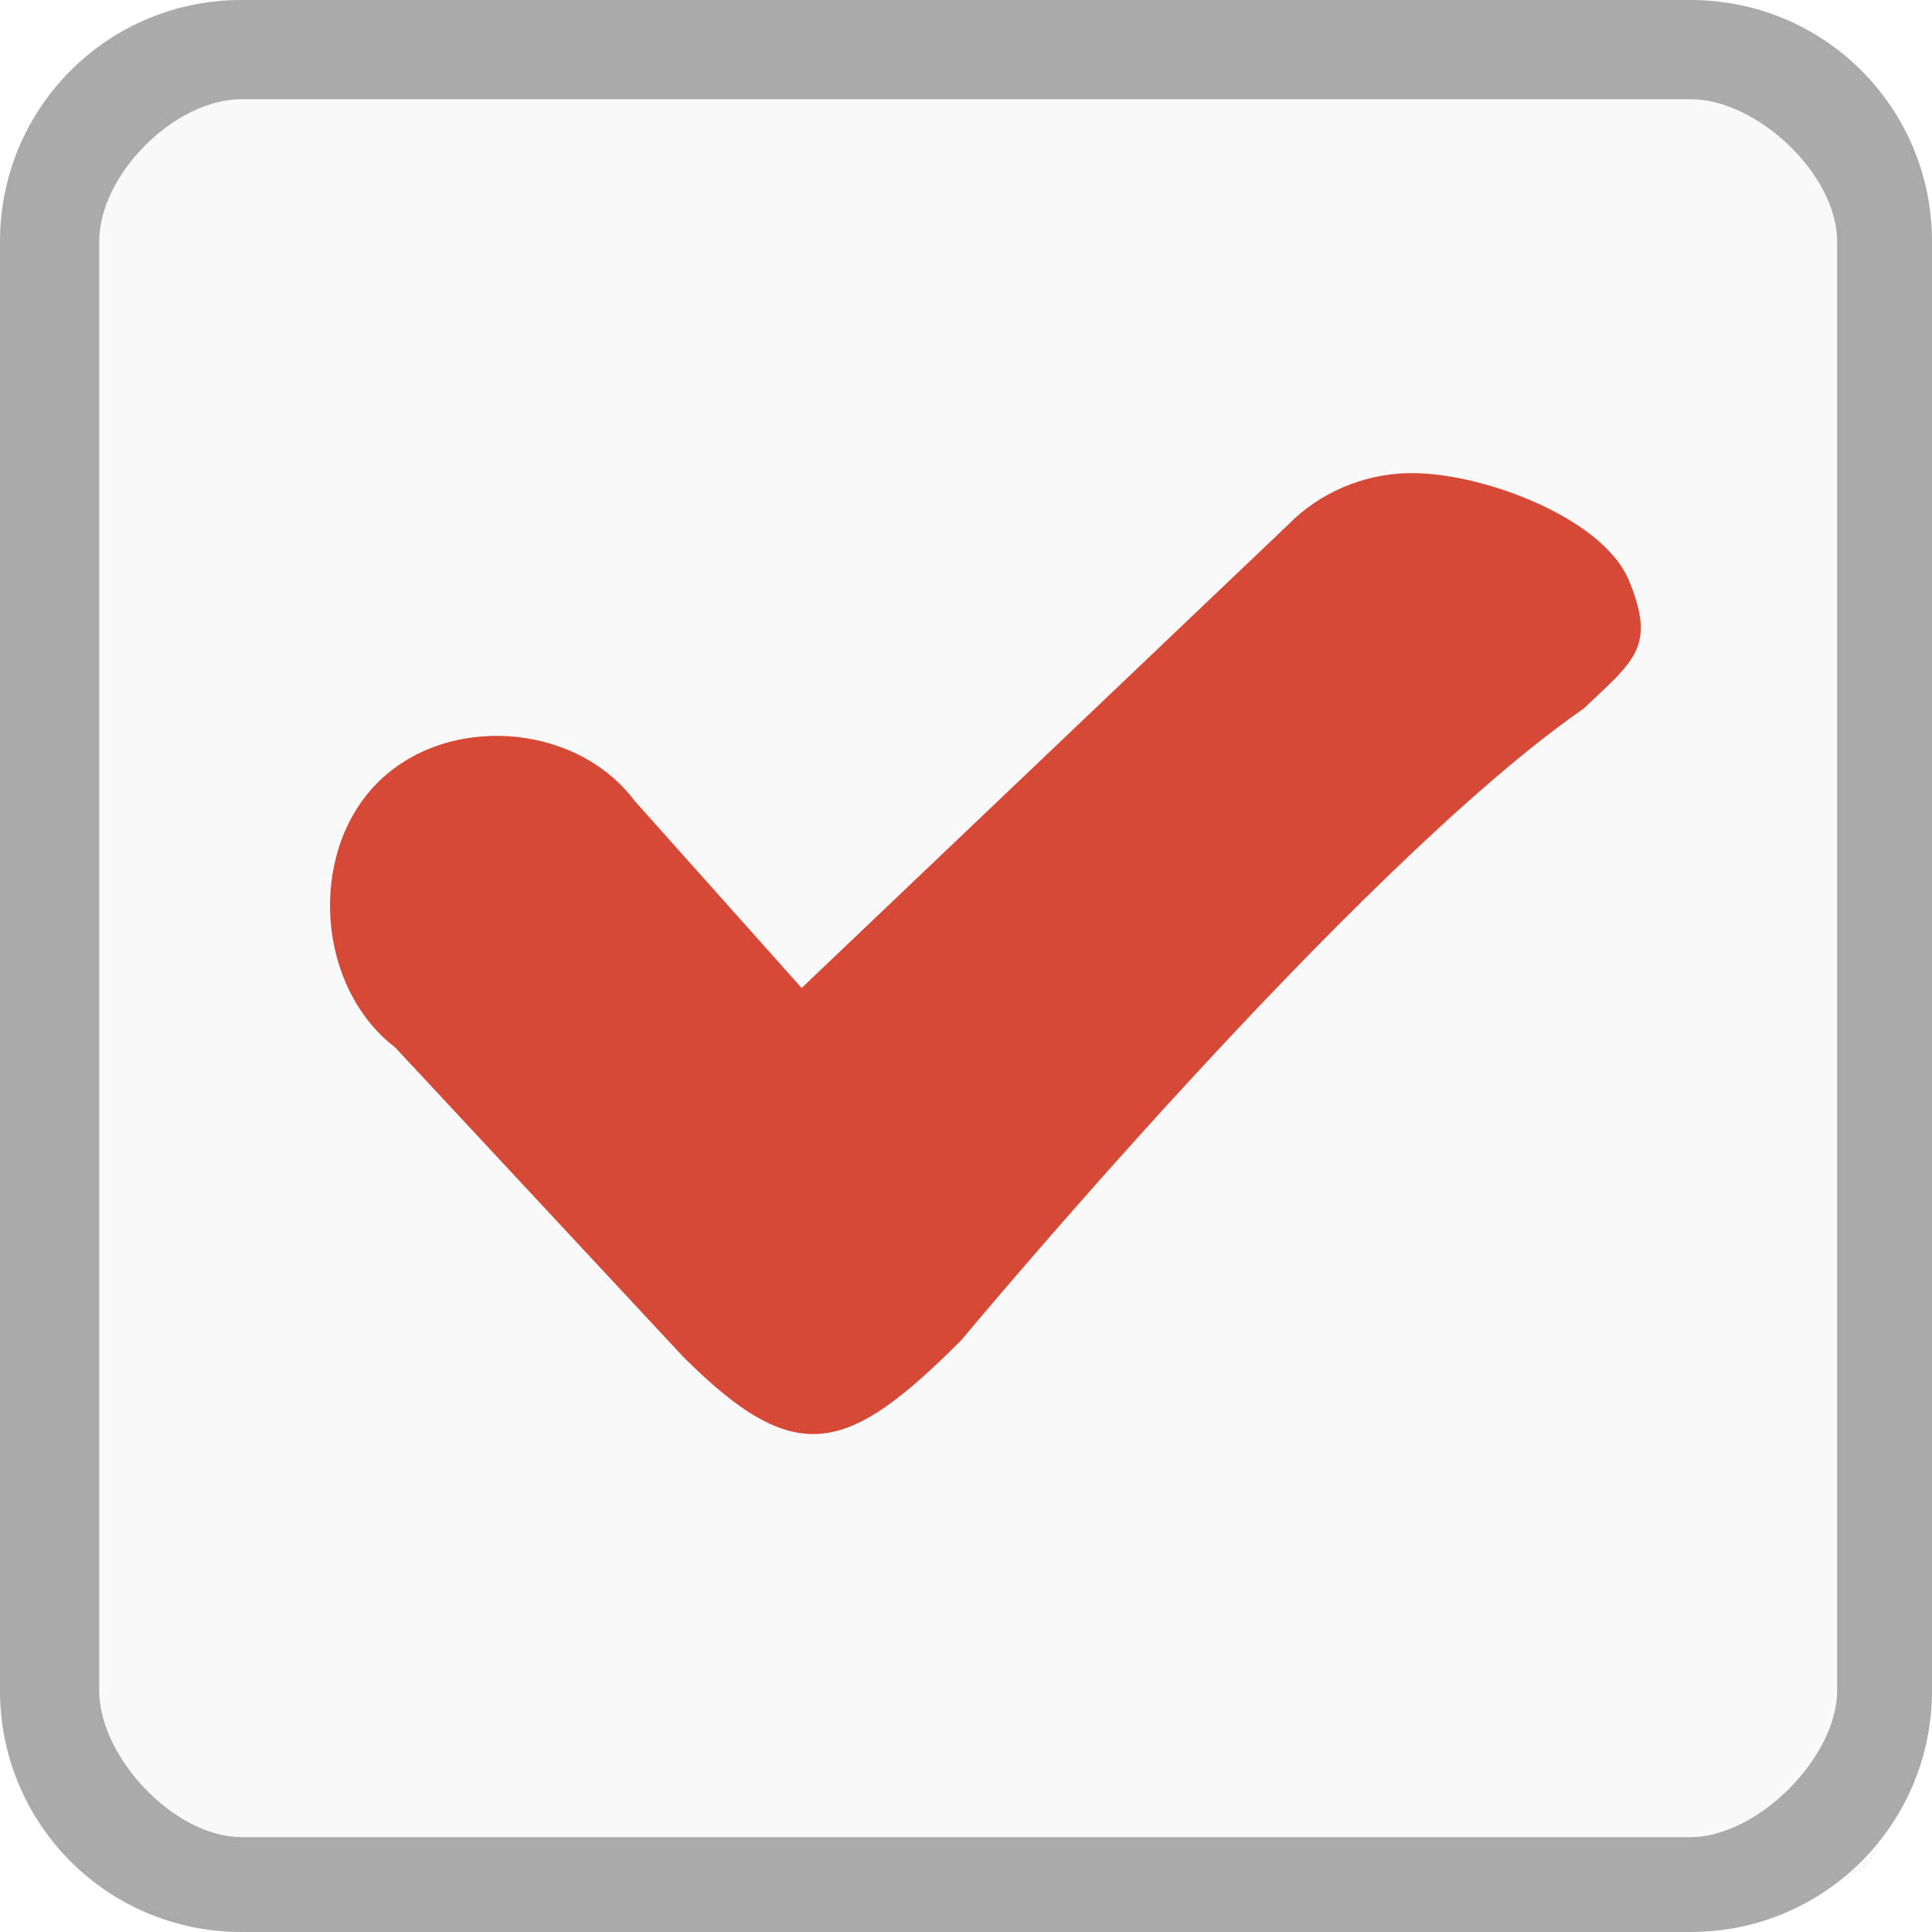
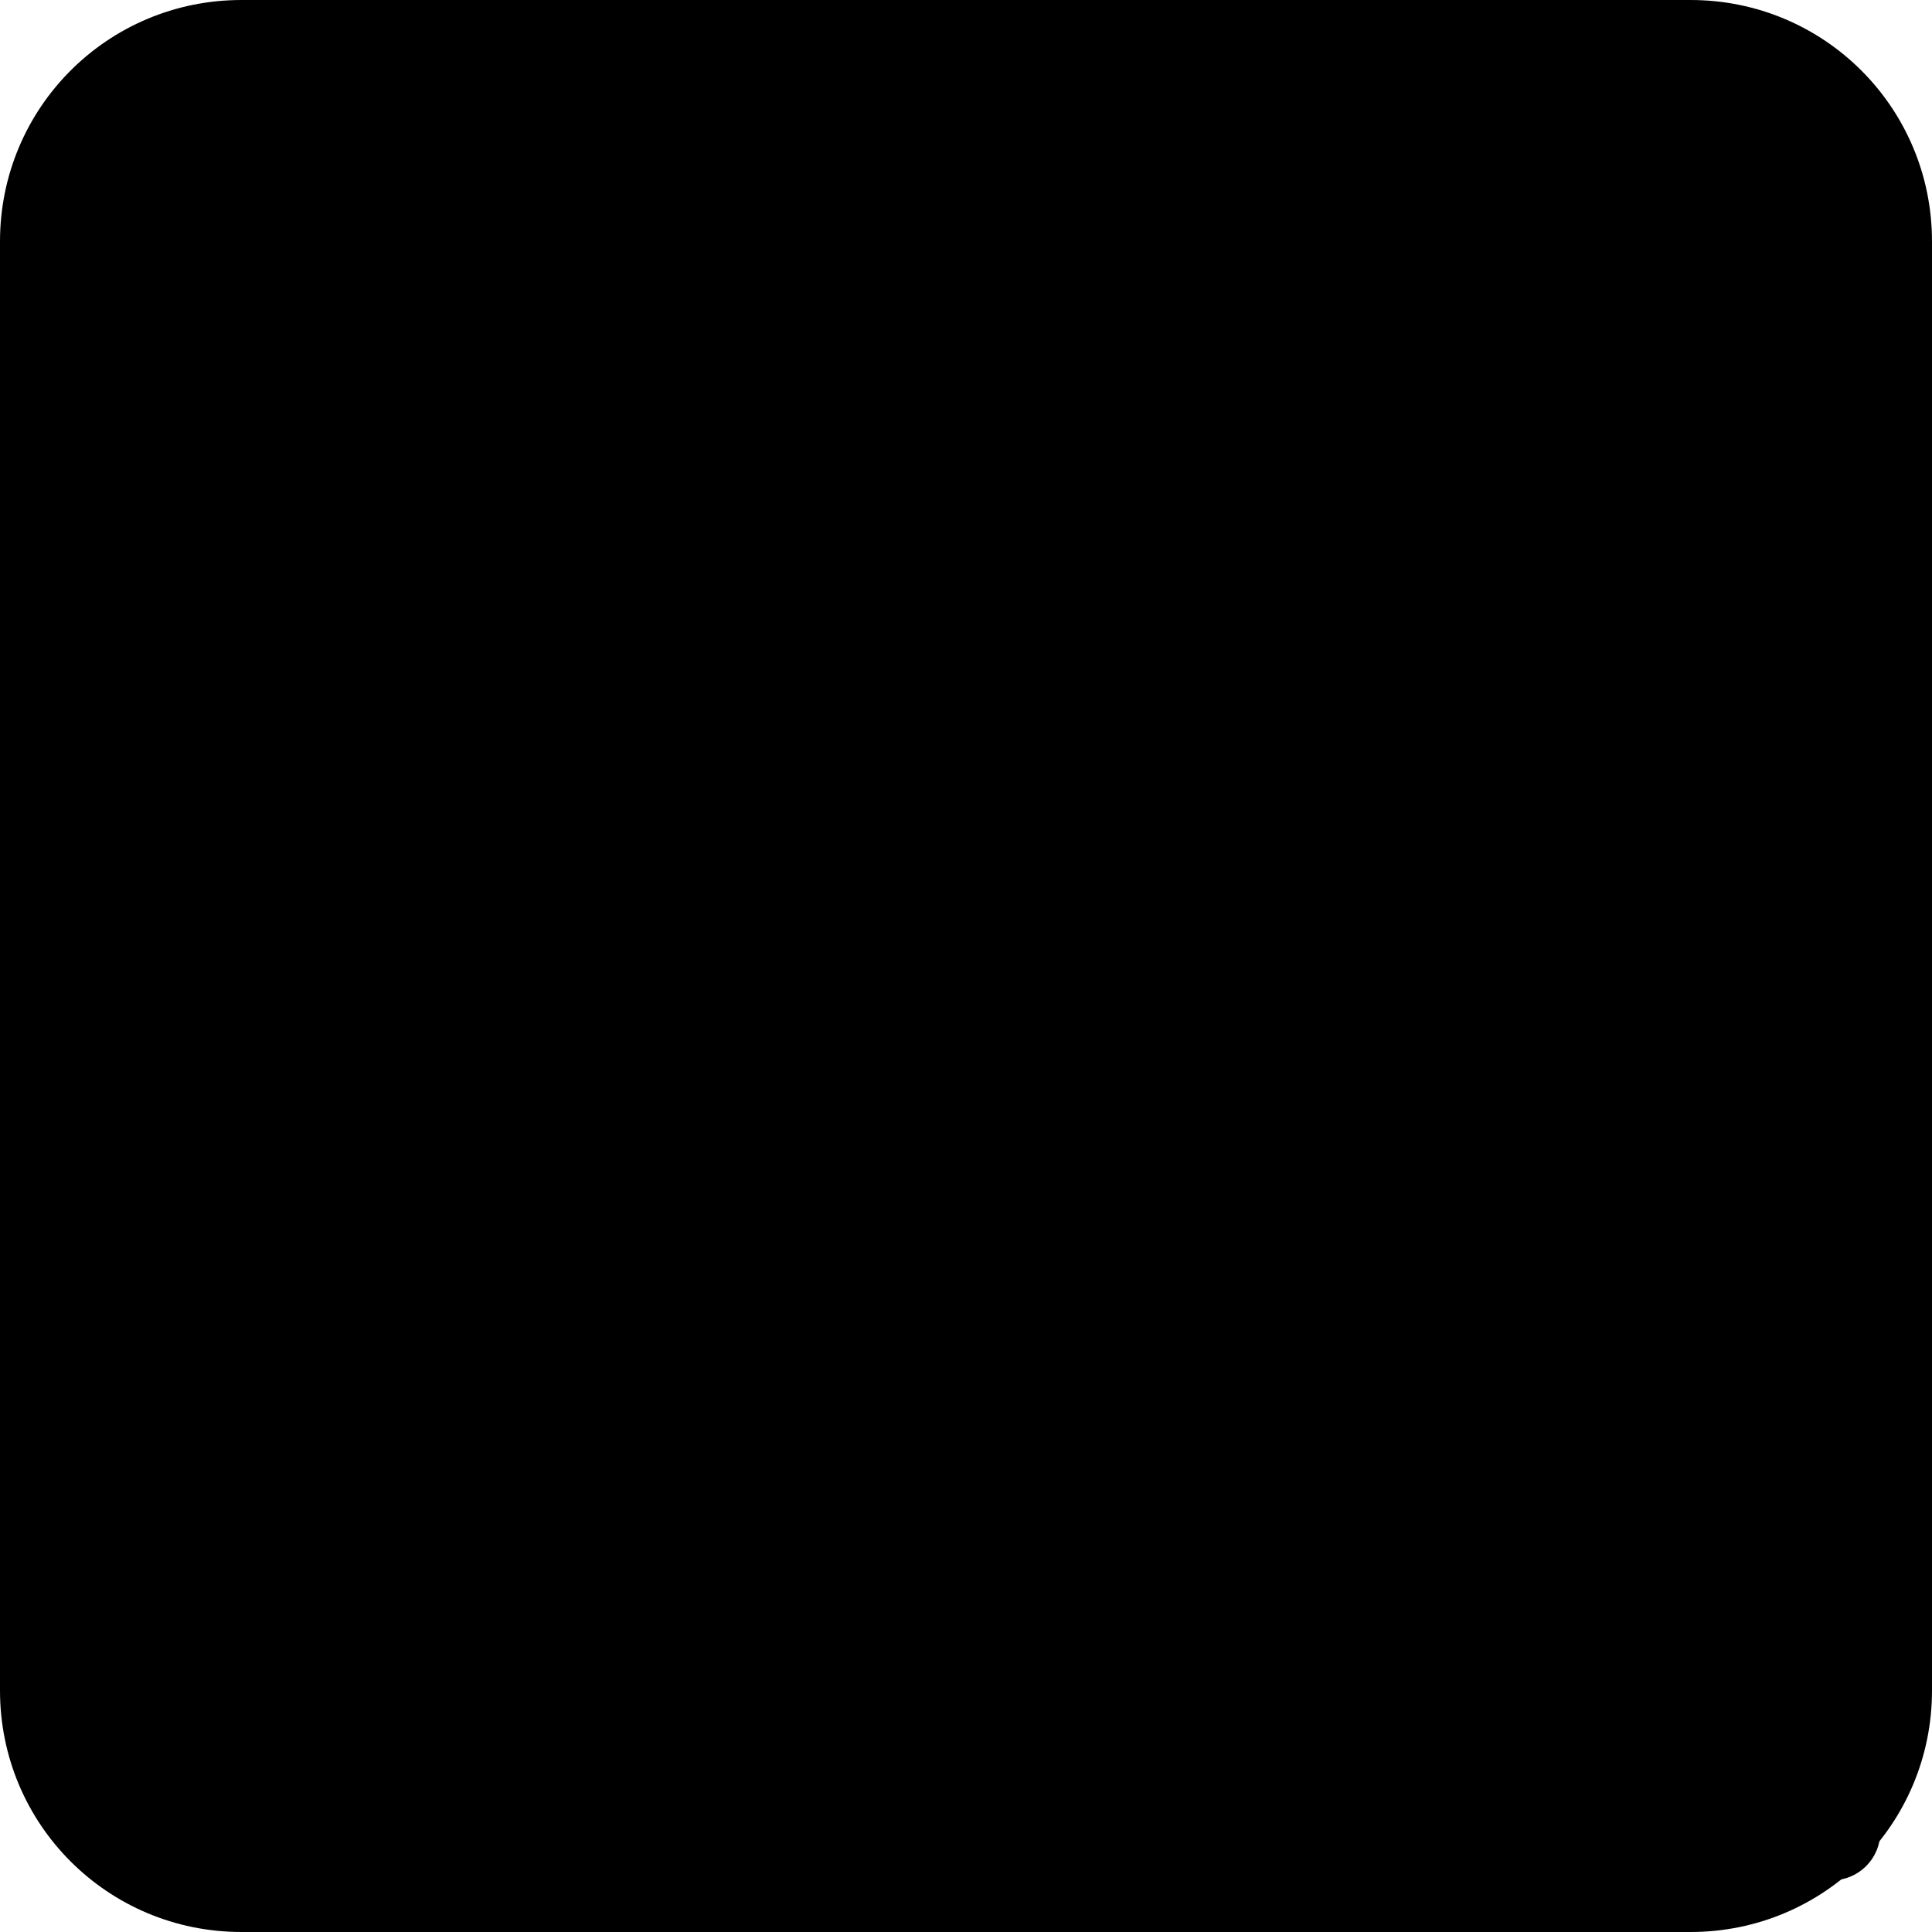
<svg xmlns="http://www.w3.org/2000/svg" viewBox="0 0 40 40">
  <g transform="translate(0 -1012.362)">
-     <rect width="37.5" x="1.429" y="1013.791" rx="1" height="37.5" style="fill:#f9f9f9" />
-     <path style="fill:#aaa" d="m 5,1012.362 c -2.77,0 -5,2.23 -5,5 l 0,30 c 0,2.77 2.23,5 5,5 l 30,0 c 2.77,0 5,-2.23 5,-5 l 0,-30 c 0,-2.77 -2.23,-5 -5,-5 z m 0,2.054 30,0 c 1.385,0 3.036,1.561 3.036,2.946 l 0,30 c 0,1.385 -1.651,3.036 -3.036,3.036 l -30,0 c -1.385,0 -2.946,-1.651 -2.946,-3.036 l 0,-30 c 0,-1.385 1.561,-2.946 2.946,-2.946 z" />
-     <path style="fill:#d64937;line-height:normal;color:#000" d="m 29.134,1022.158 c -0.915,0.025 -1.818,0.406 -2.464,1.067 l -10.073,9.592 -3.456,-3.872 c -1.23,-1.64 -3.926,-1.816 -5.352,-0.35 -1.425,1.466 -1.228,4.213 0.392,5.452 l 5.958,6.4 c 2.342,2.342 3.398,2.029 5.762,-0.336 0,0 8.126,-9.776 12.889,-13.08 1.053,-0.998 1.492,-1.276 0.944,-2.631 -0.548,-1.355 -3.165,-2.29 -4.602,-2.241 z" />
+     <rect width="37.5" x="1.429" y="1013.791" rx="1" height="37.5" style="fill:#999999999999" />
+     <path style="fill:#111111111111" d="m 5,1012.362 c -2.77,0 -5,2.23 -5,5 l 0,30 c 0,2.77 2.23,5 5,5 l 30,0 c 2.77,0 5,-2.23 5,-5 l 0,-30 c 0,-2.77 -2.23,-5 -5,-5 z m 0,2.054 30,0 c 1.385,0 3.036,1.561 3.036,2.946 l 0,30 c 0,1.385 -1.651,3.036 -3.036,3.036 l -30,0 c -1.385,0 -2.946,-1.651 -2.946,-3.036 l 0,-30 c 0,-1.385 1.561,-2.946 2.946,-2.946 z" />
+     <path style="fill:#ffff33337777;line-height:normal;color:#222222222222" d="m 29.134,1022.158 c -0.915,0.025 -1.818,0.406 -2.464,1.067 l -10.073,9.592 -3.456,-3.872 c -1.23,-1.64 -3.926,-1.816 -5.352,-0.35 -1.425,1.466 -1.228,4.213 0.392,5.452 l 5.958,6.4 c 2.342,2.342 3.398,2.029 5.762,-0.336 0,0 8.126,-9.776 12.889,-13.08 1.053,-0.998 1.492,-1.276 0.944,-2.631 -0.548,-1.355 -3.165,-2.29 -4.602,-2.241 z" />
  </g>
</svg>
